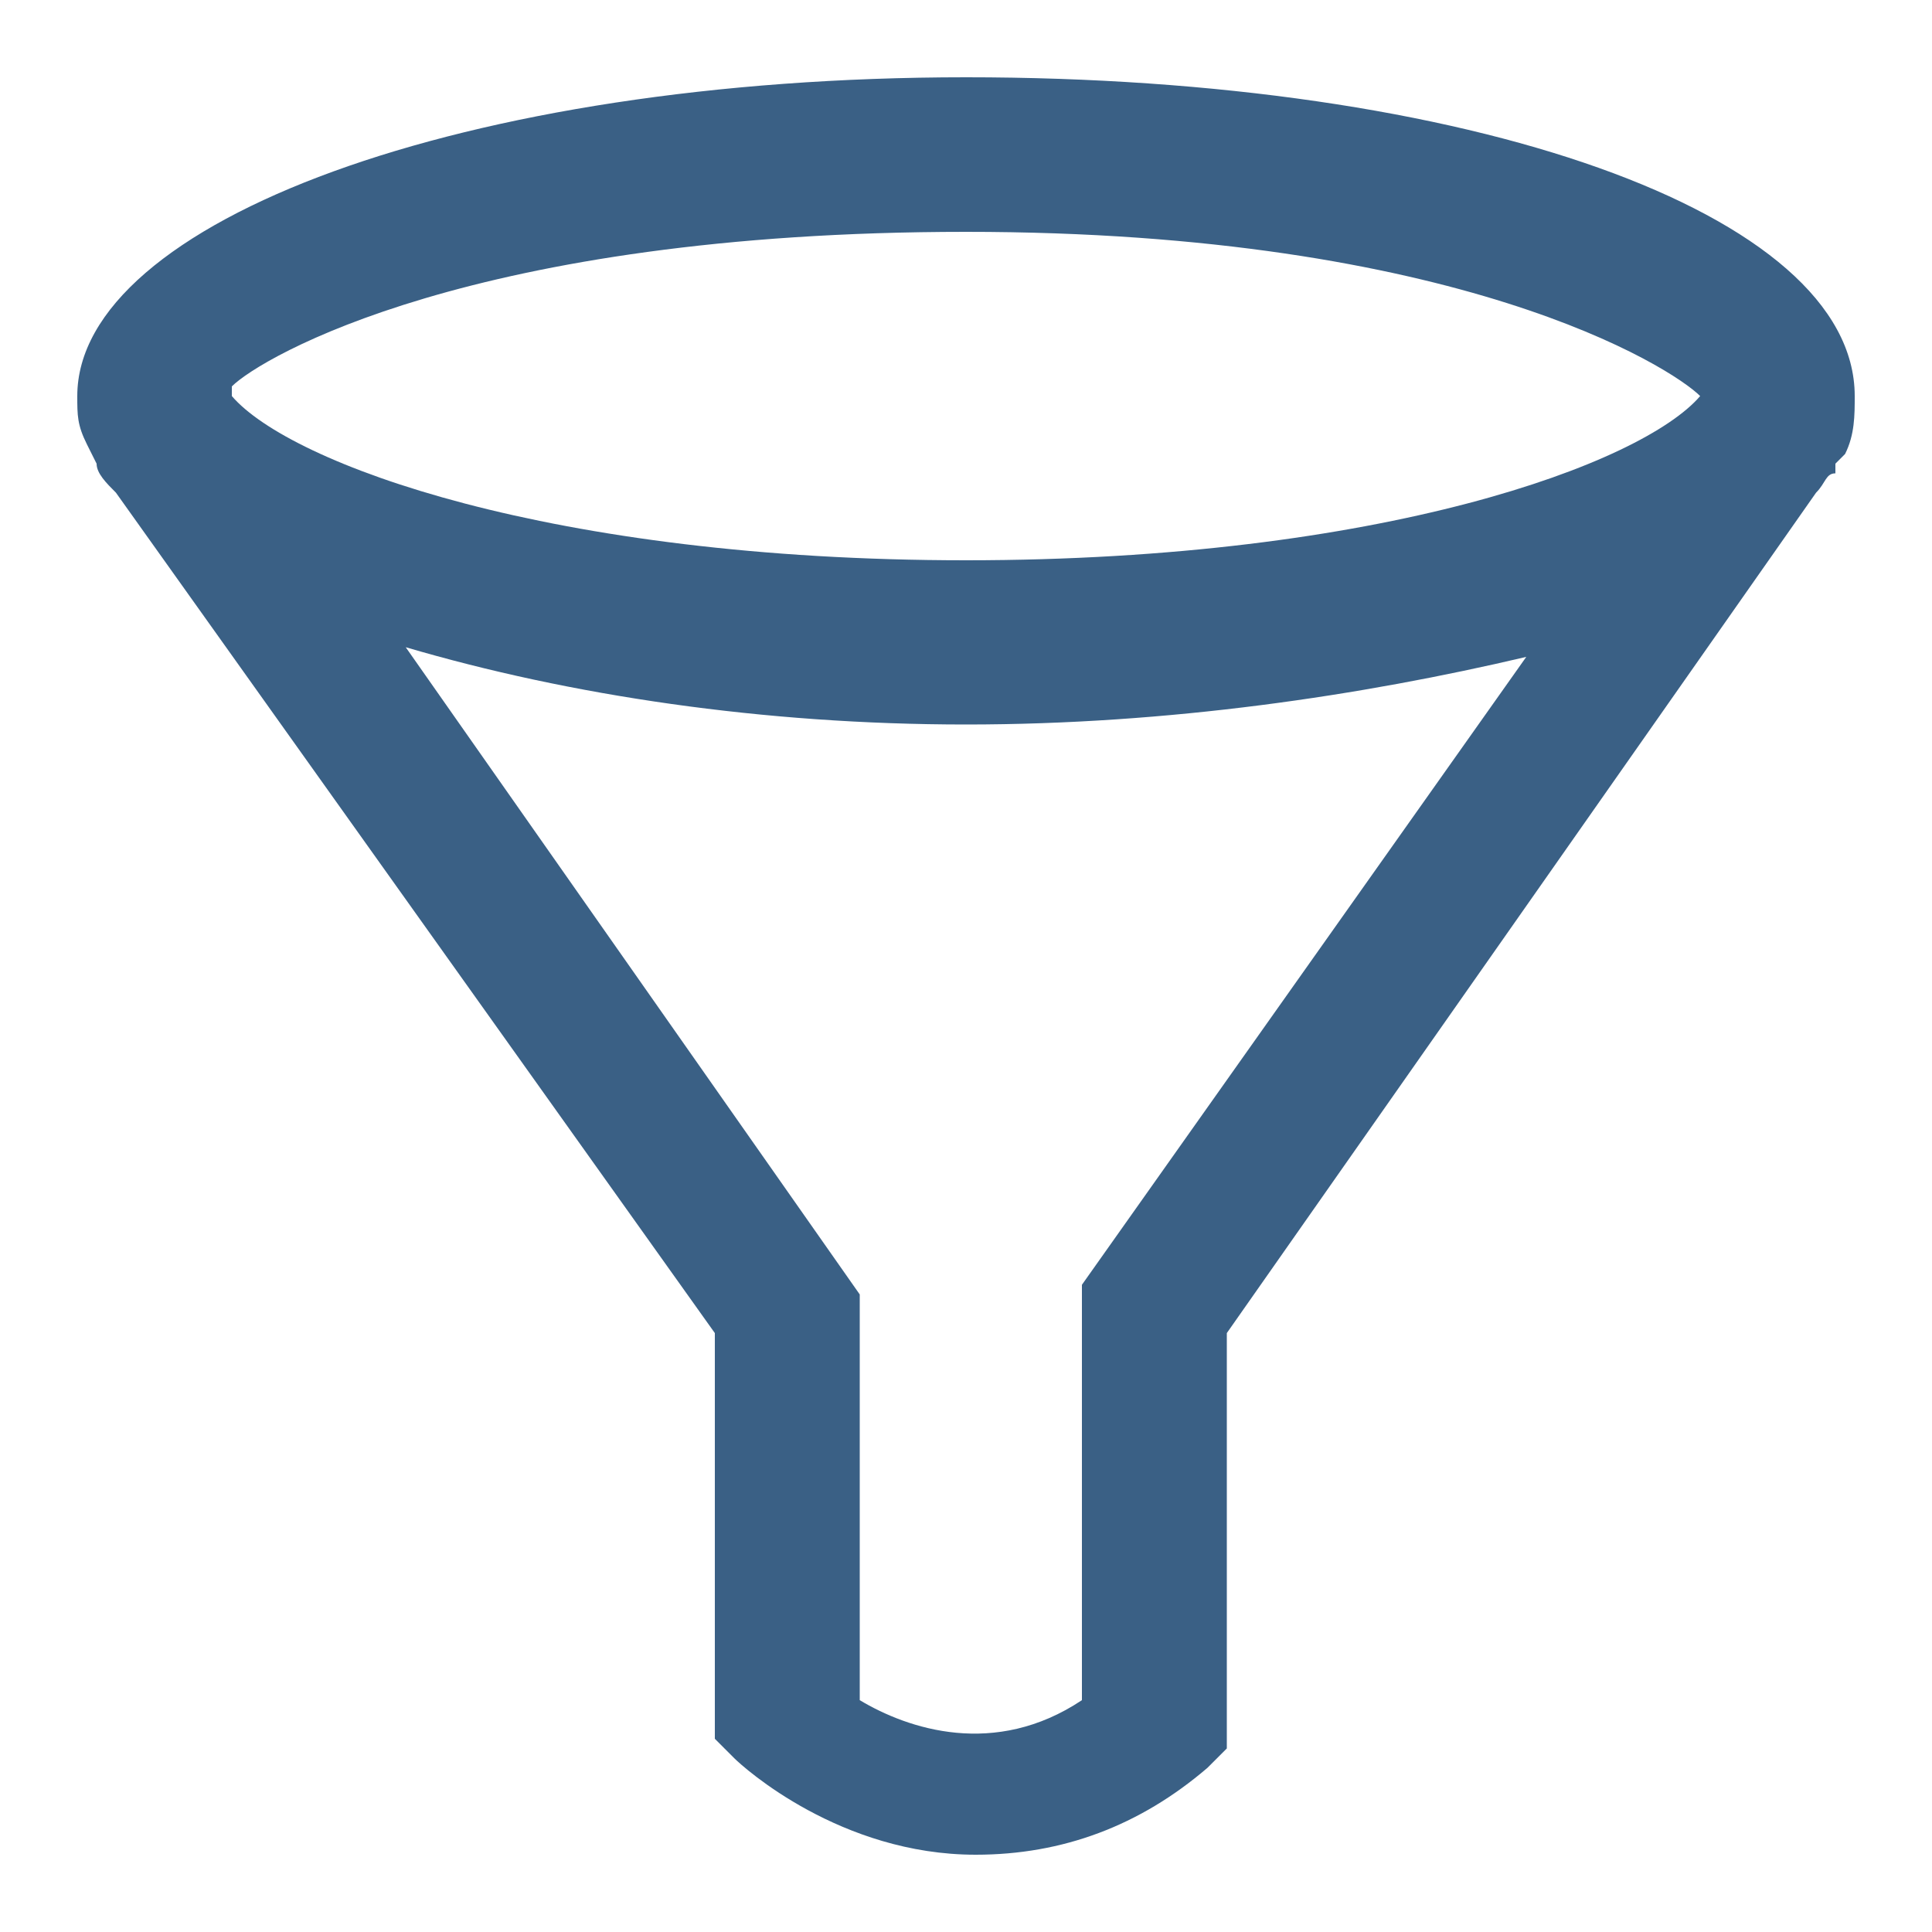
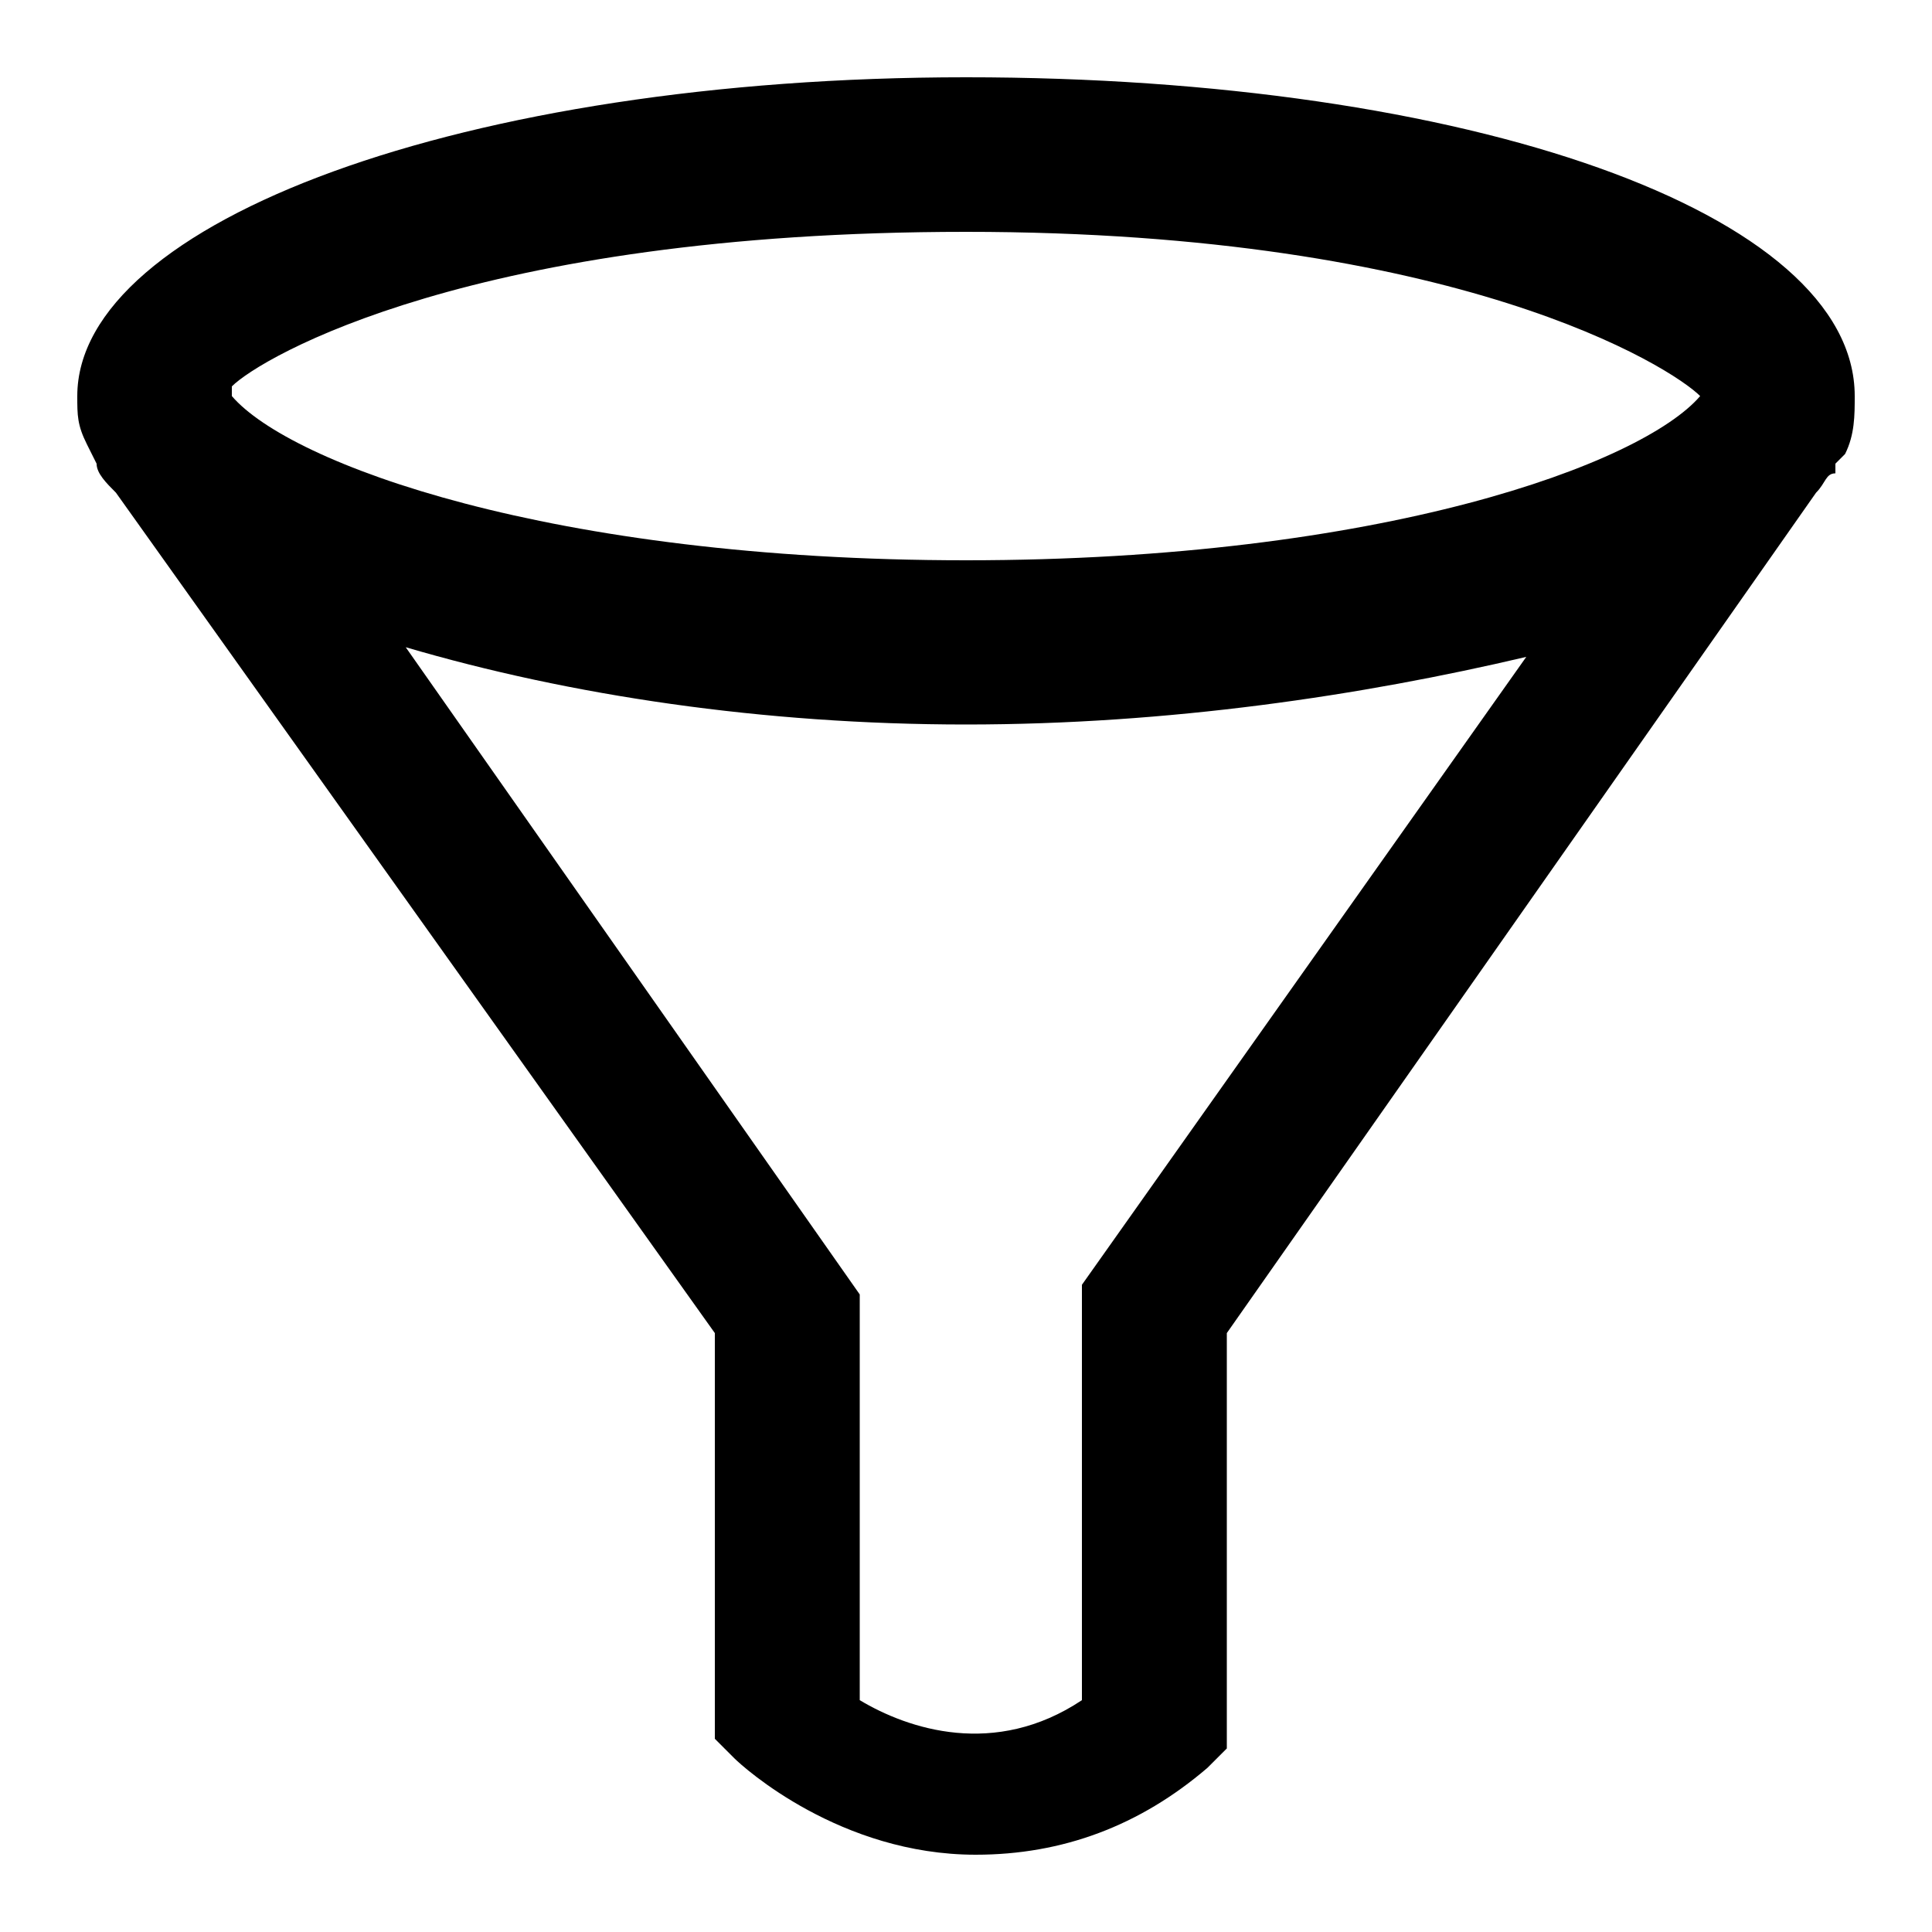
- <svg xmlns="http://www.w3.org/2000/svg" version="1.1" x="0px" y="0px" viewBox="0 0 20 20" style="enable-background:new 0 0 20 20;" xml:space="preserve">
-   <path fill="#3A6085" d="M19.2,4.1c0-1.9-4-3.3-9.2-3.3S0.8,2.3,0.8,4.1c0,0.2,0,0.3,0.1,0.5l0,0L1,4.8C1,4.9,1.1,5,1.2,5.1l6.2,8.7V18  l0.2,0.2c0.1,0.1,1.1,1,2.5,1c0.9,0,1.7-0.3,2.4-0.9l0.2-0.2v-4.3l6.1-8.7C18.9,5,18.9,4.9,19,4.9l0-0.1l0.1-0.1l0,0  C19.2,4.5,19.2,4.3,19.2,4.1z M4.2,6.7C5.9,7.2,7.9,7.5,10,7.5s4.1-0.3,5.8-0.7l-4.6,6.5l0,0.1v4.2c-0.9,0.6-1.8,0.3-2.3,0v-4.2  L4.2,6.7z M10,2.4c5.1,0,7.3,1.4,7.6,1.7l0,0c-0.6,0.7-3.3,1.7-7.6,1.7c-4.3,0-7-1-7.6-1.7l0-0.1C2.7,3.7,4.9,2.4,10,2.4z" />
-   <rect fill-rule="evenodd" clip-rule="evenodd" fill="none" x="-387.4" y="-396" width="960" height="800" />
-   <rect fill-rule="evenodd" clip-rule="evenodd" fill="none" x="-387.4" y="-396" width="960" height="800" />
-   <rect fill-rule="evenodd" clip-rule="evenodd" fill="none" x="-137.8" y="-82.3" width="1920" height="1080" />
+ <svg xmlns="http://www.w3.org/2000/svg" version="1.1" viewBox="0 0 20 20">
+   <path d="M19.2,4.1c0-1.9-4-3.3-9.2-3.3S0.8,2.3,0.8,4.1c0,0.2,0,0.3,0.1,0.5l0,0L1,4.8C1,4.9,1.1,5,1.2,5.1l6.2,8.7V18  l0.2,0.2c0.1,0.1,1.1,1,2.5,1c0.9,0,1.7-0.3,2.4-0.9l0.2-0.2v-4.3l6.1-8.7C18.9,5,18.9,4.9,19,4.9l0-0.1l0.1-0.1l0,0  C19.2,4.5,19.2,4.3,19.2,4.1z M4.2,6.7C5.9,7.2,7.9,7.5,10,7.5s4.1-0.3,5.8-0.7l-4.6,6.5l0,0.1v4.2c-0.9,0.6-1.8,0.3-2.3,0v-4.2  L4.2,6.7z M10,2.4c5.1,0,7.3,1.4,7.6,1.7l0,0c-0.6,0.7-3.3,1.7-7.6,1.7c-4.3,0-7-1-7.6-1.7l0-0.1C2.7,3.7,4.9,2.4,10,2.4z" />
</svg>
